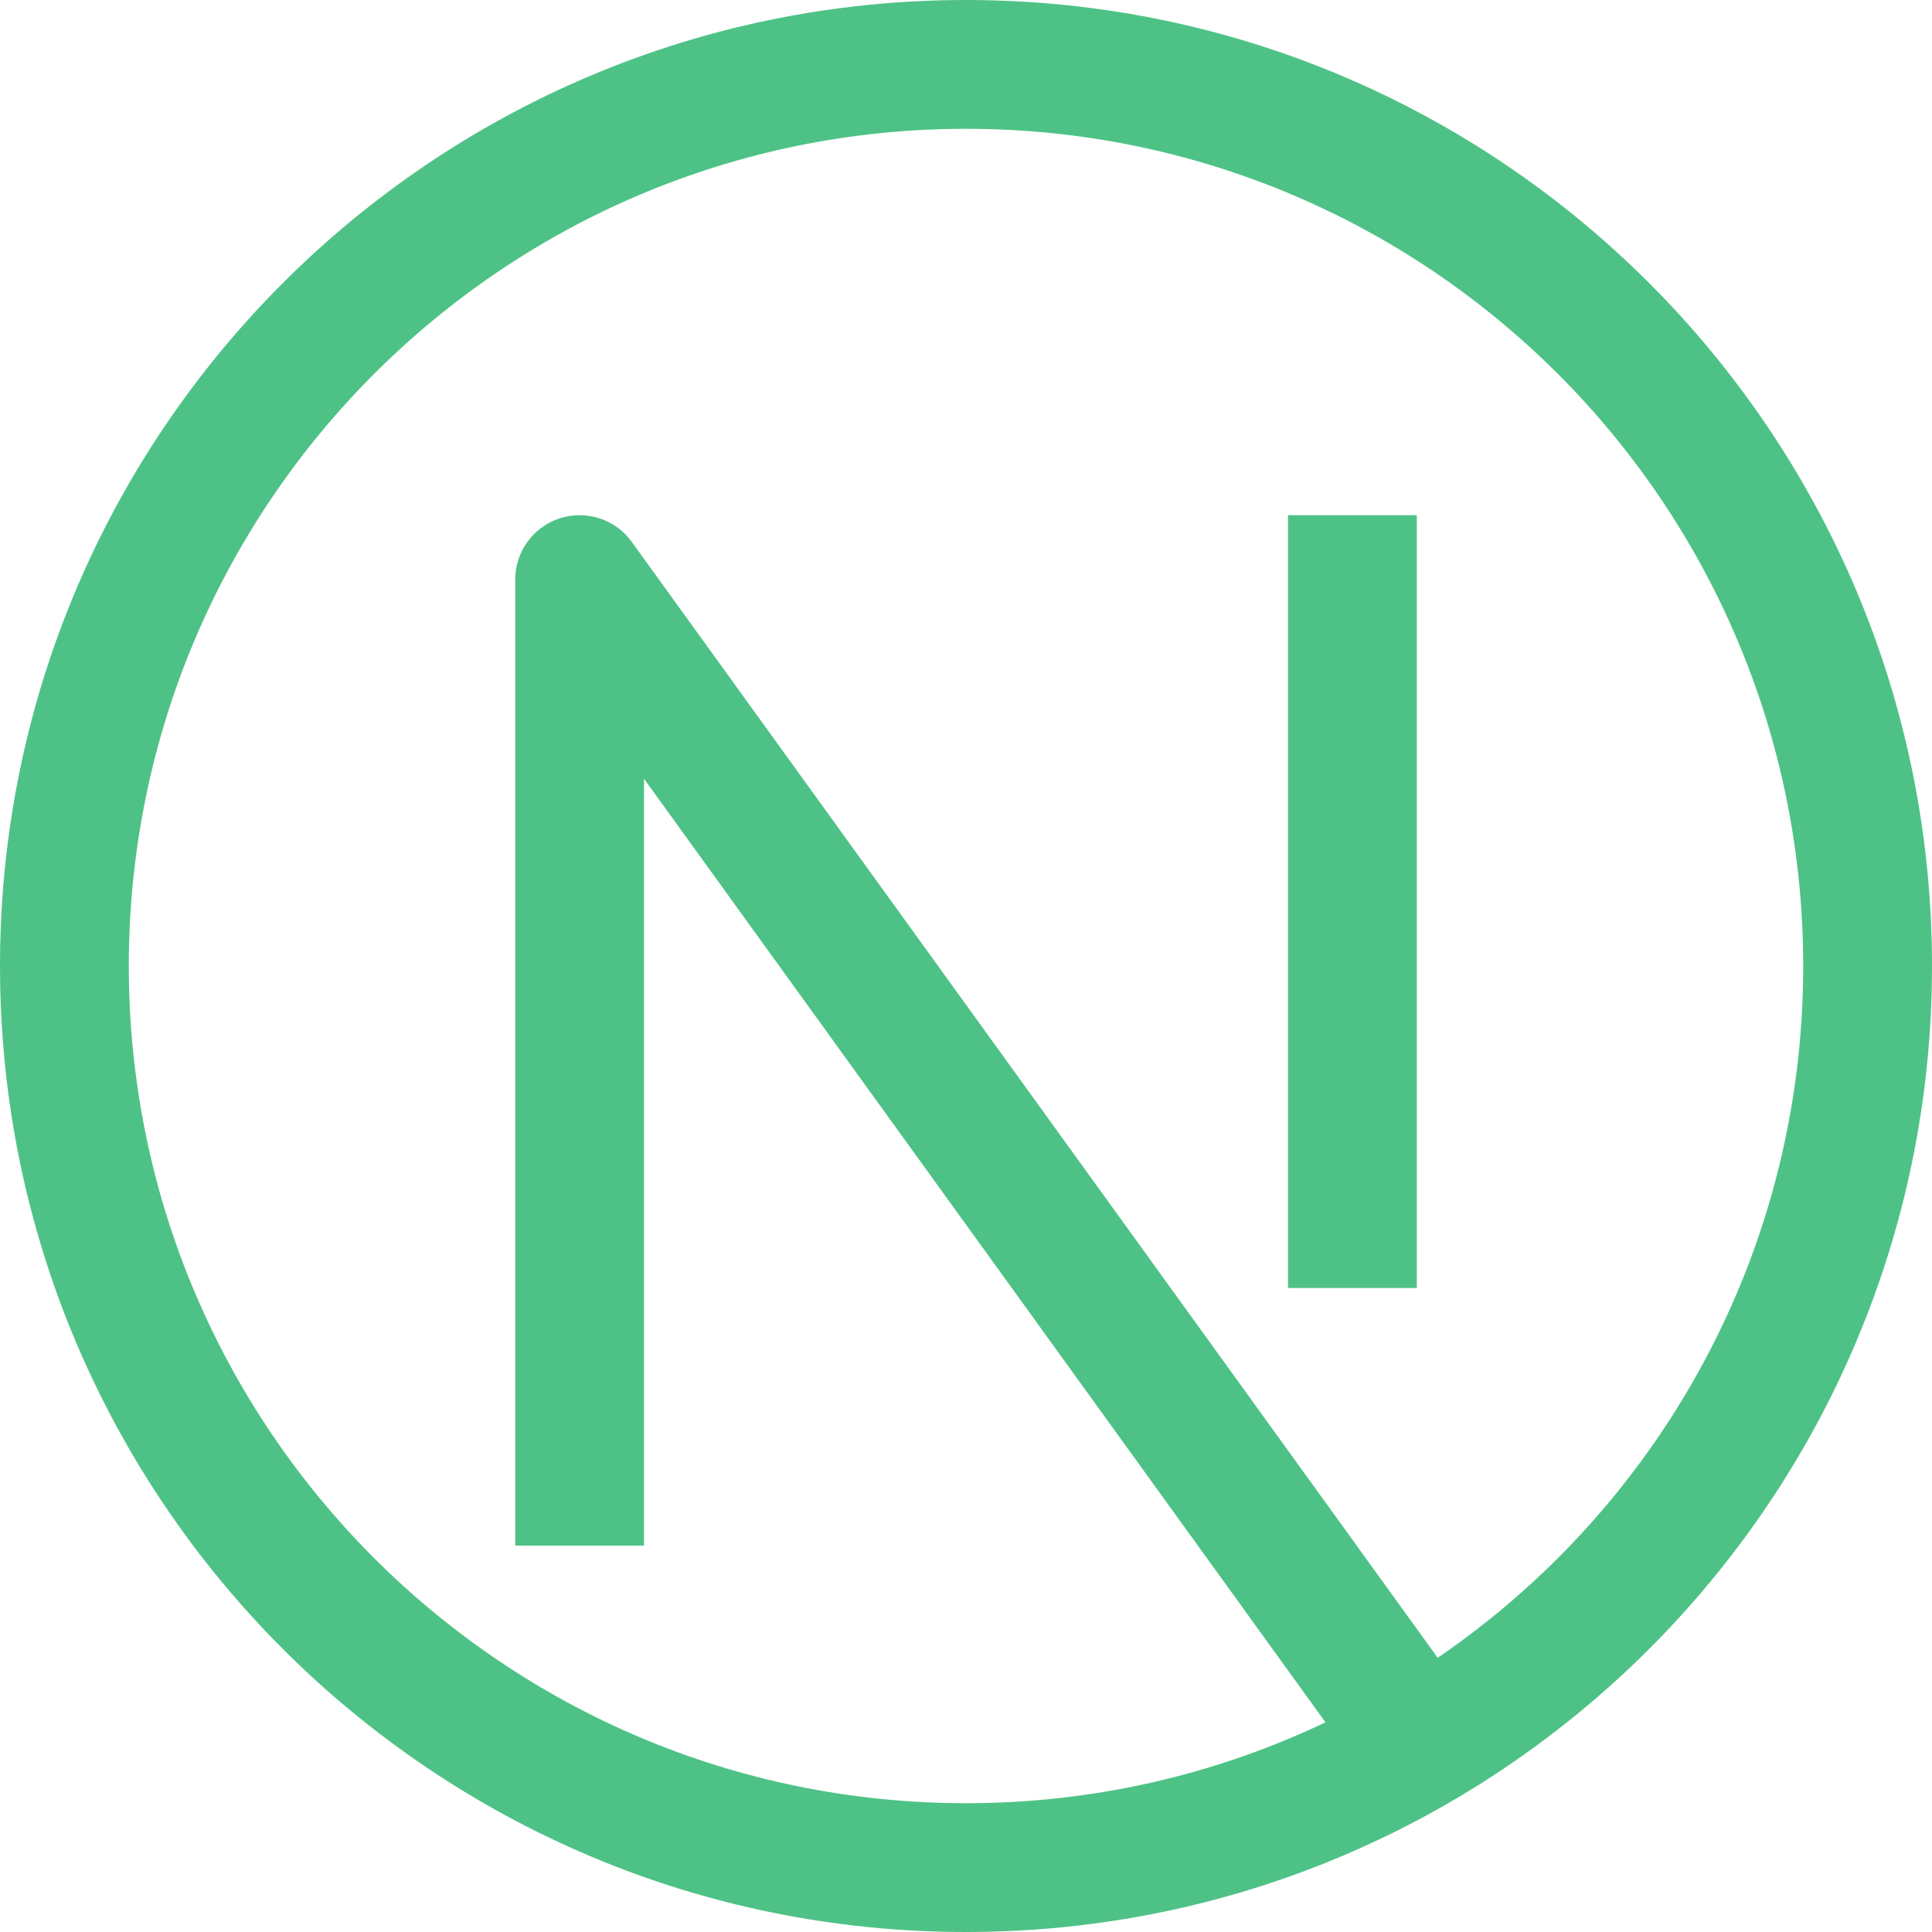
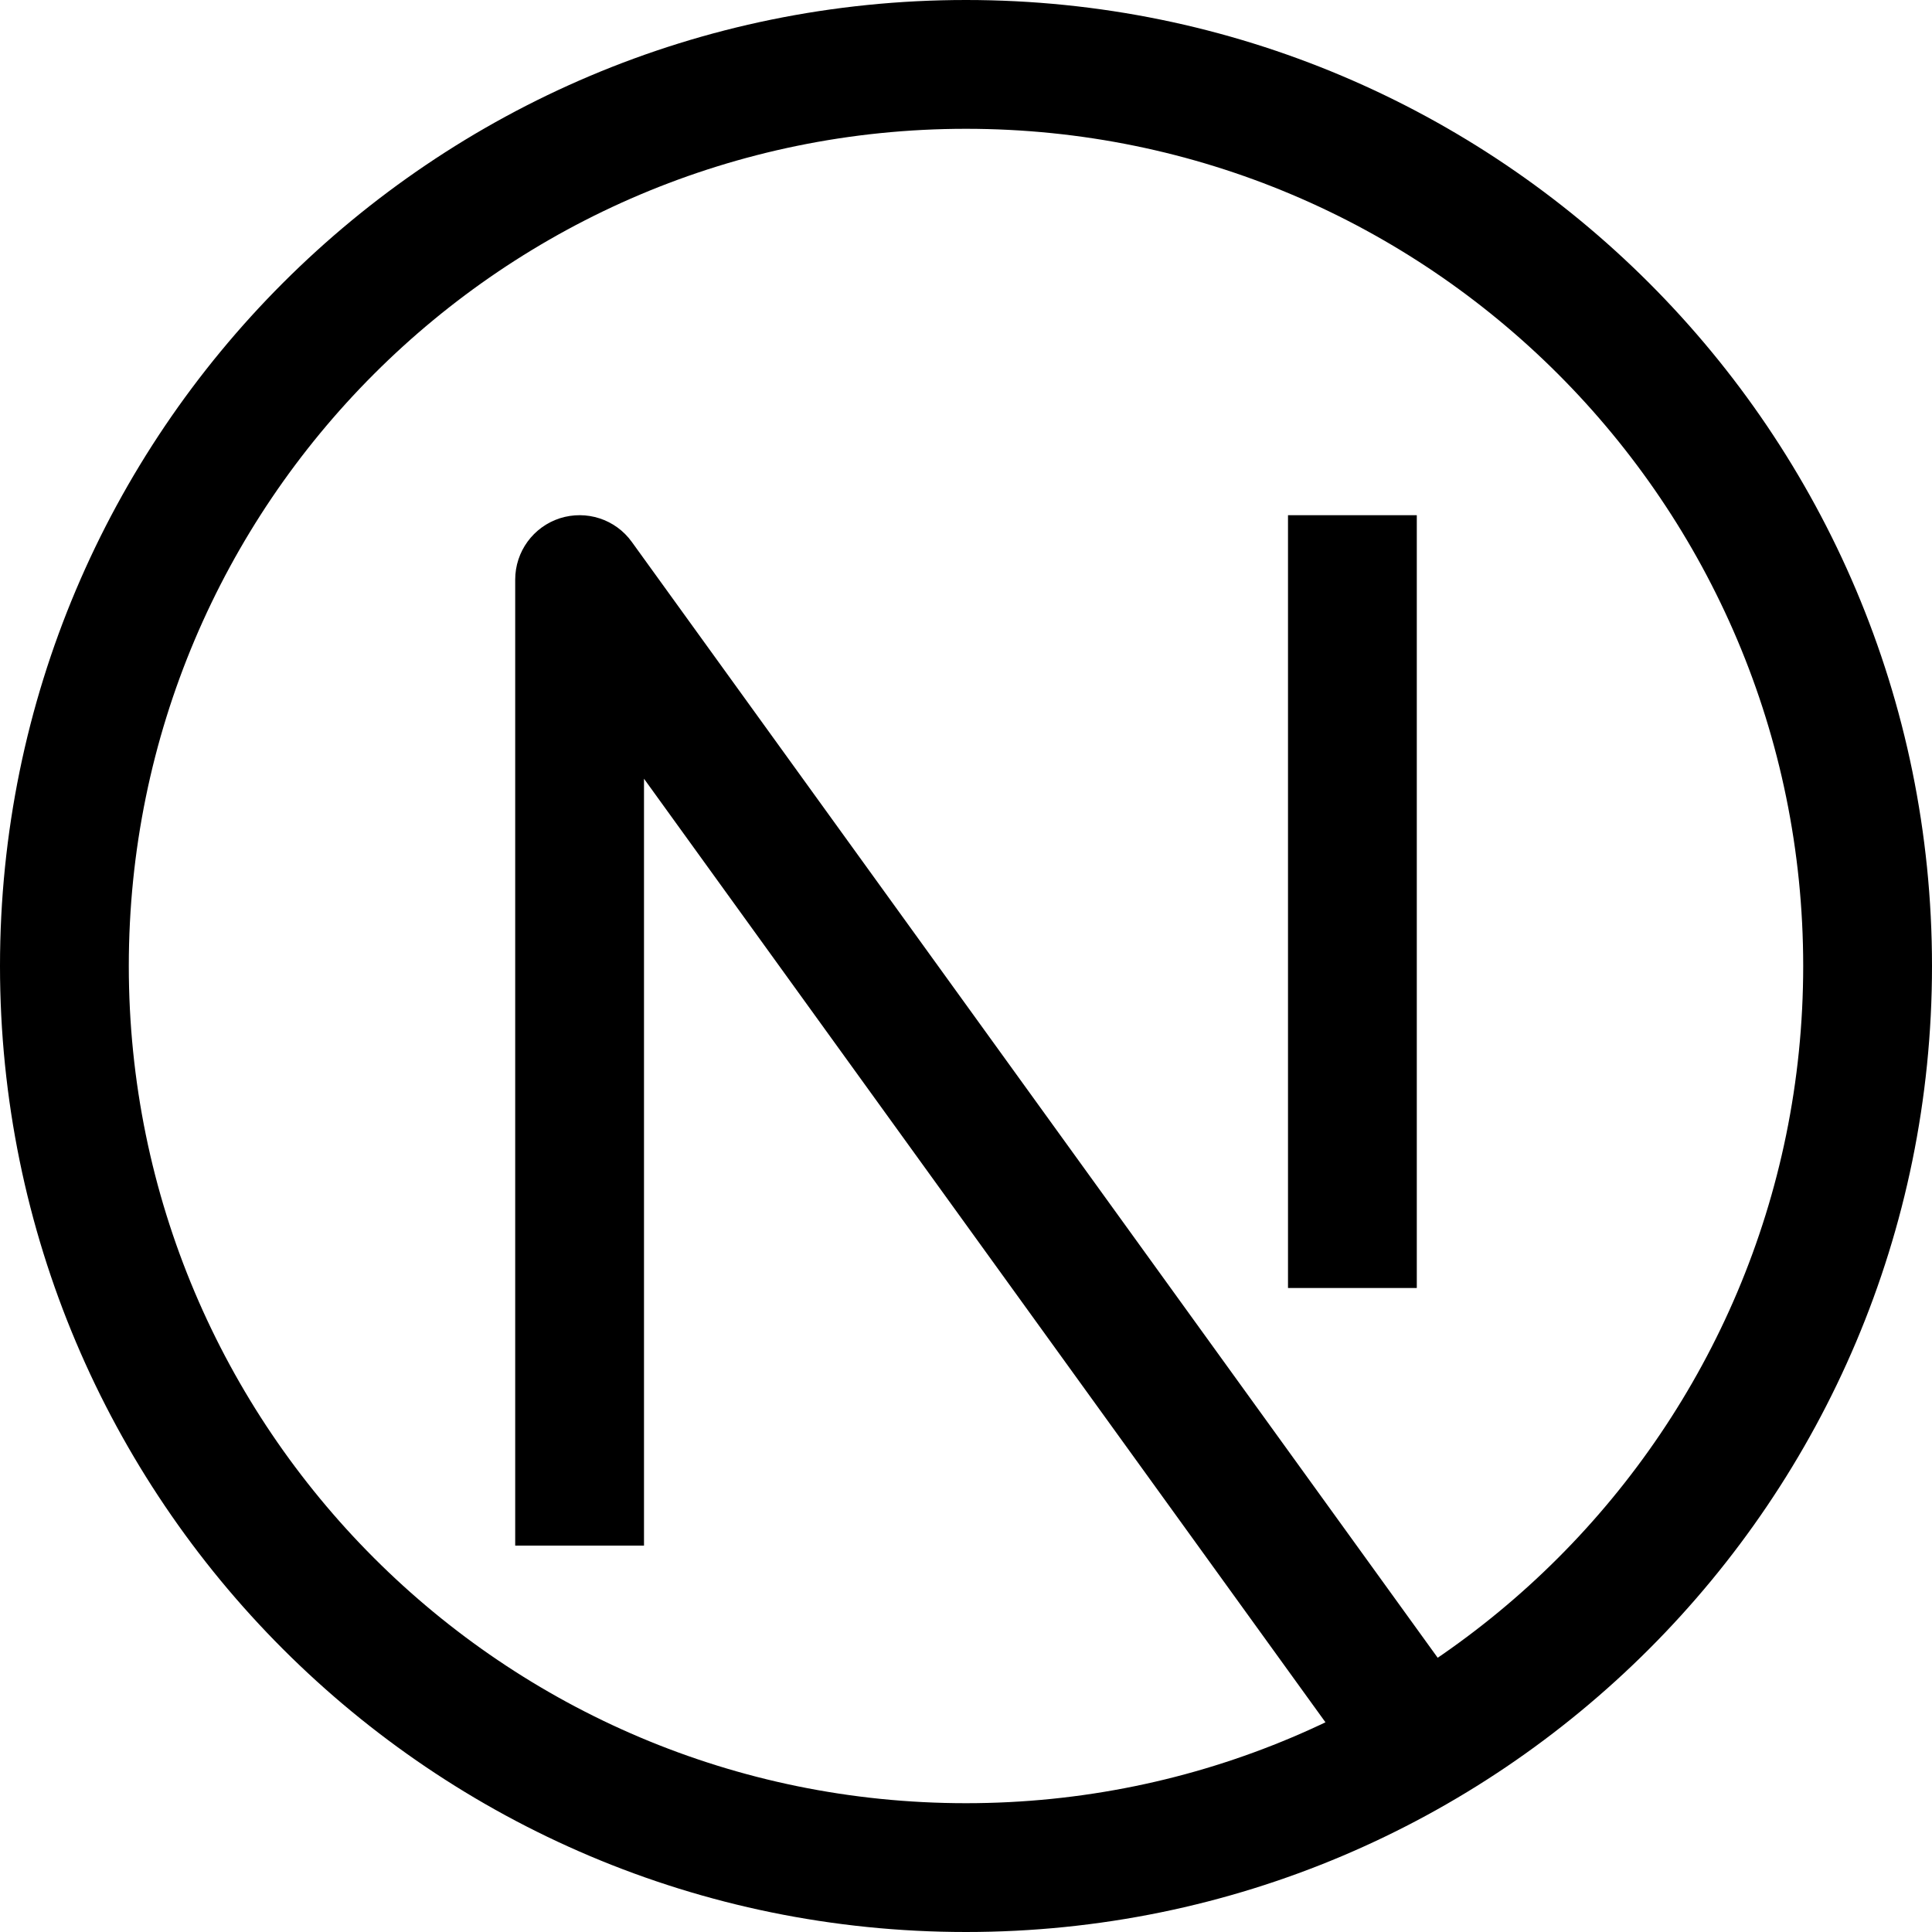
<svg xmlns="http://www.w3.org/2000/svg" width="800px" height="800px" viewBox="0 0 15 15" fill="none">
-   <path d="M4.5 4.5L4.905 4.207C4.778 4.031 4.553 3.958 4.346 4.024C4.14 4.091 4 4.283 4 4.5H4.5ZM7.5 14C3.91 14 1 11.09 1 7.5H0C0 11.642 3.358 15 7.5 15V14ZM14 7.5C14 11.09 11.09 14 7.5 14V15C11.642 15 15 11.642 15 7.5H14ZM7.5 1C11.09 1 14 3.91 14 7.5H15C15 3.358 11.642 0 7.5 0V1ZM7.5 0C3.358 0 0 3.358 0 7.5H1C1 3.91 3.91 1 7.5 1V0ZM5 12V4.5H4V12H5ZM4.095 4.793L10.595 13.793L11.405 13.207L4.905 4.207L4.095 4.793ZM10 4V10H11V4H10Z" fill="#4EC286" />
+   <path id="rex" d="M4.5 4.5L4.905 4.207C4.778 4.031 4.553 3.958 4.346 4.024C4.14 4.091 4 4.283 4 4.5H4.5ZM7.5 14C3.91 14 1 11.09 1 7.5H0C0 11.642 3.358 15 7.5 15V14ZM14 7.5C14 11.09 11.09 14 7.5 14V15C11.642 15 15 11.642 15 7.5H14ZM7.5 1C11.09 1 14 3.91 14 7.5H15C15 3.358 11.642 0 7.5 0V1ZM7.5 0C3.358 0 0 3.358 0 7.5H1C1 3.91 3.91 1 7.5 1V0ZM5 12V4.5H4V12H5ZM4.095 4.793L10.595 13.793L11.405 13.207L4.905 4.207L4.095 4.793ZM10 4V10H11V4H10Z" fill="currentColor" />
</svg>
